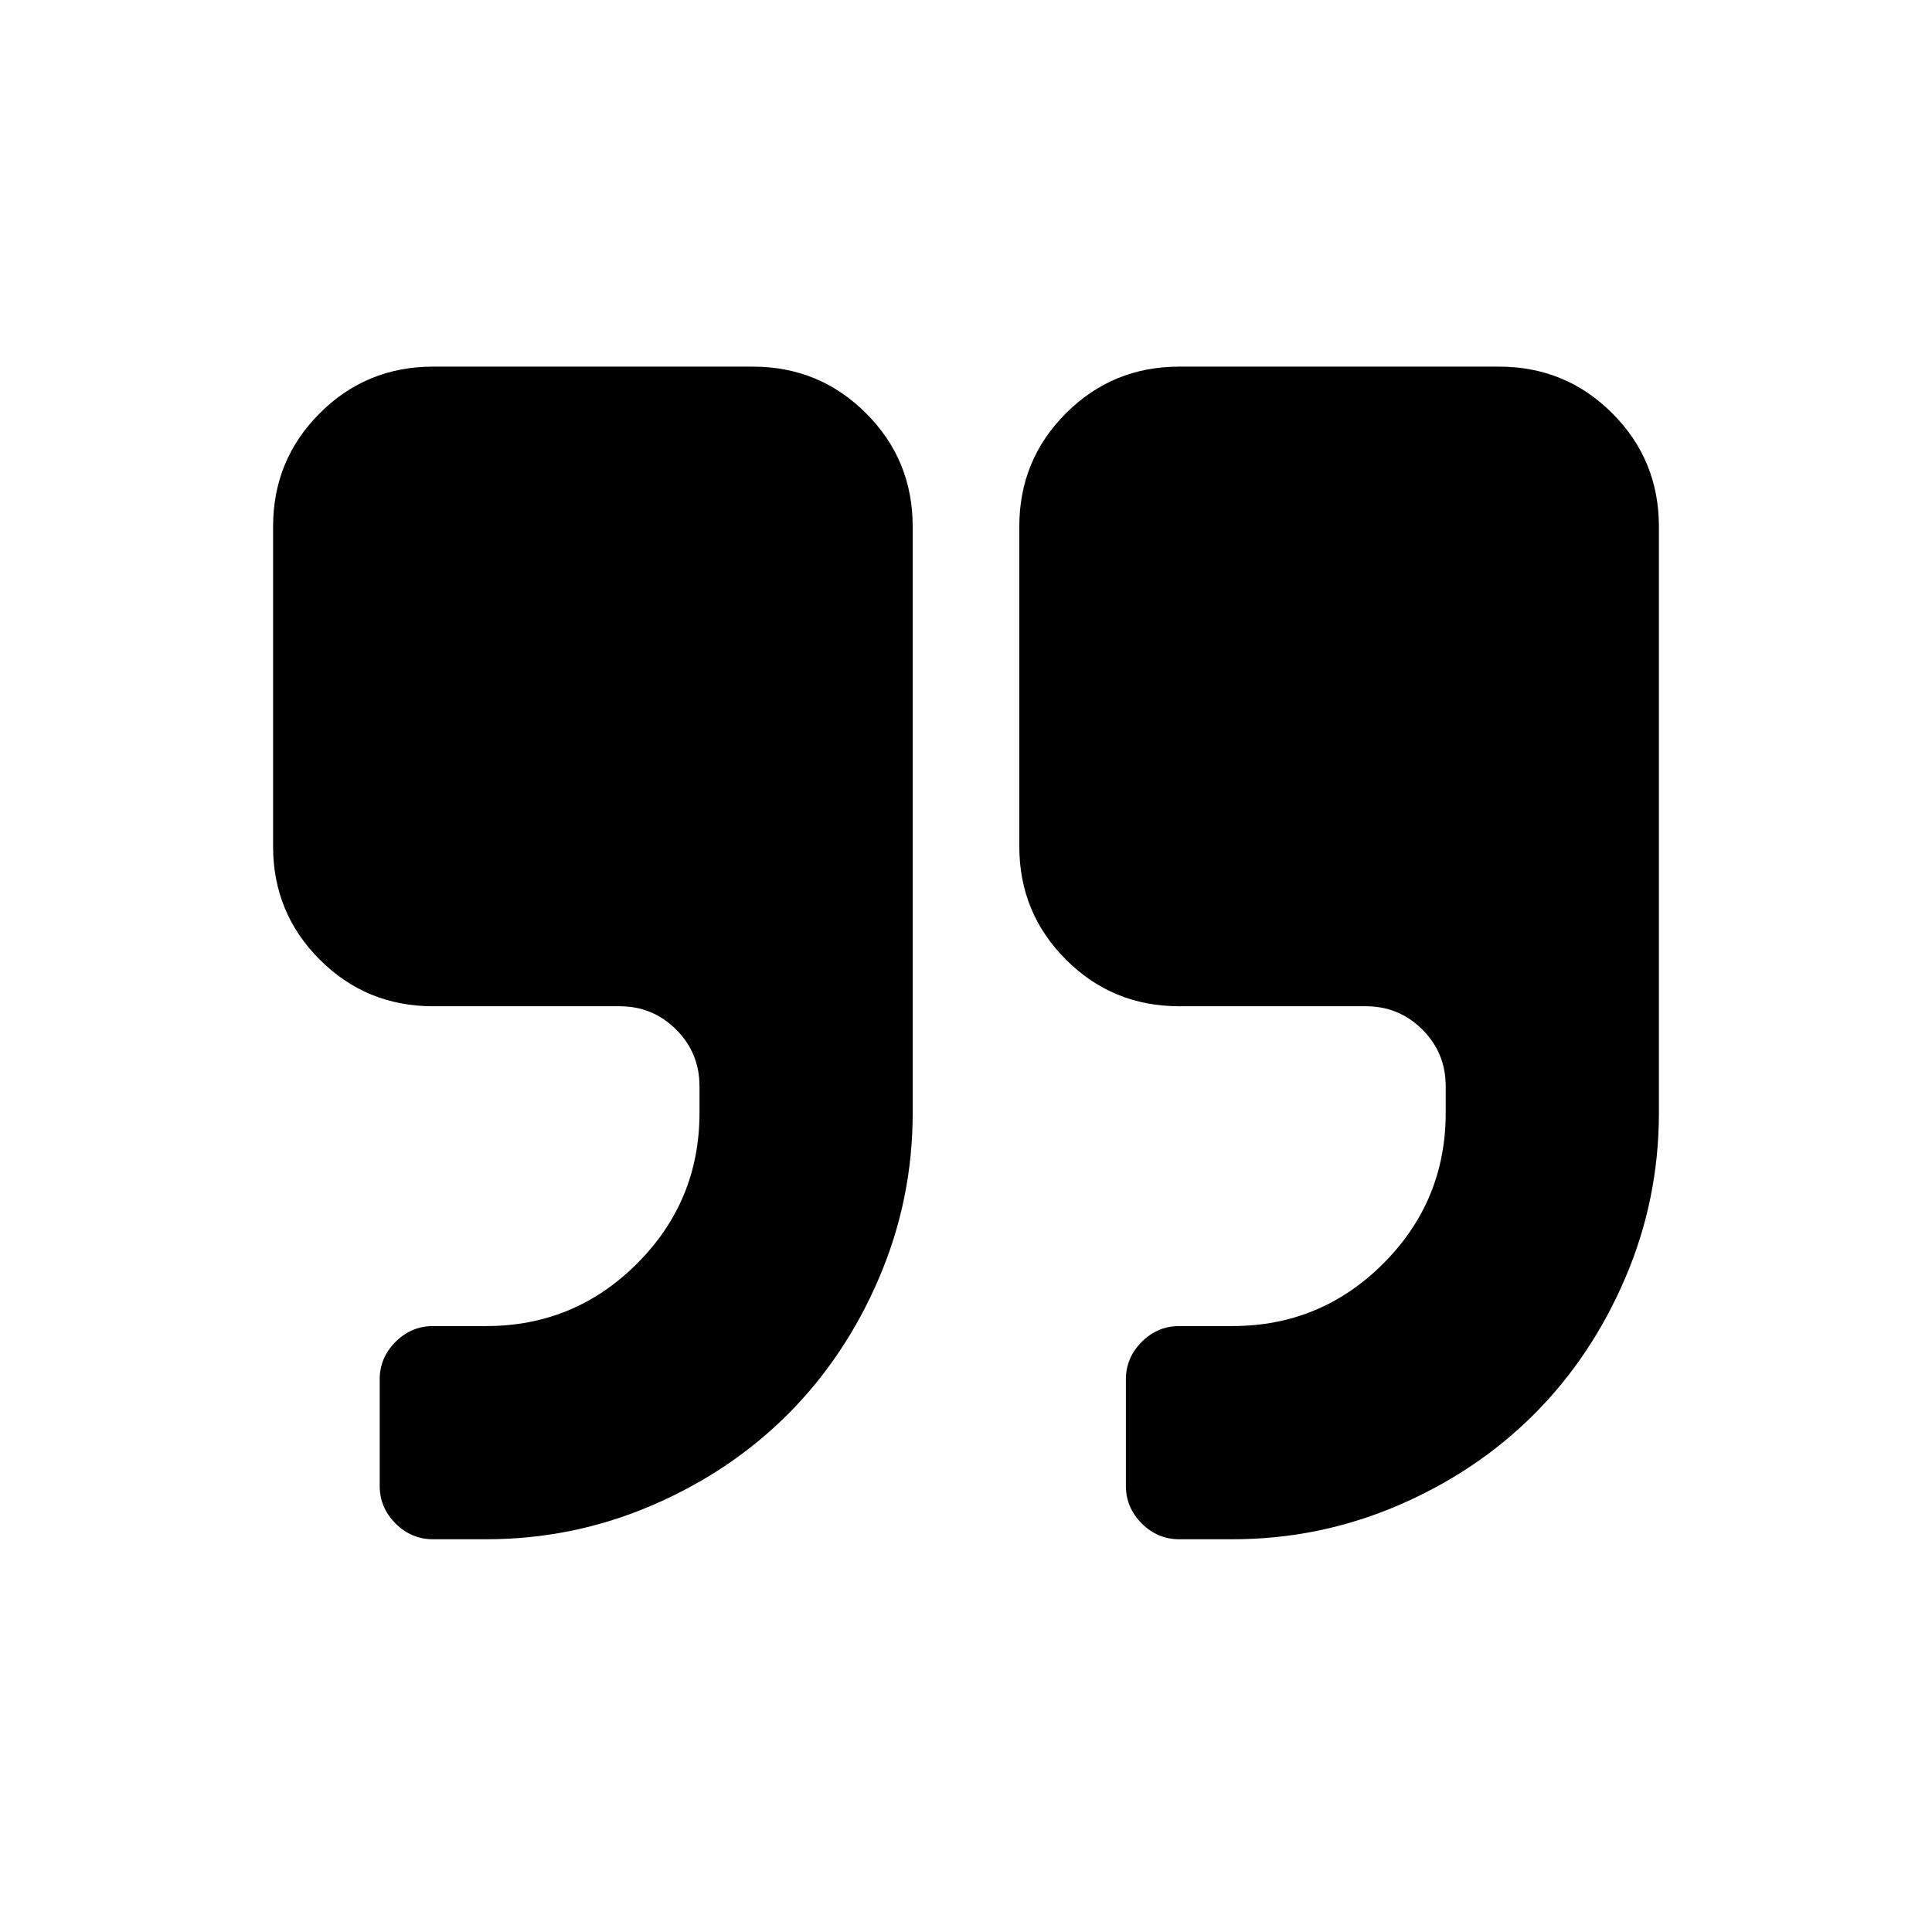
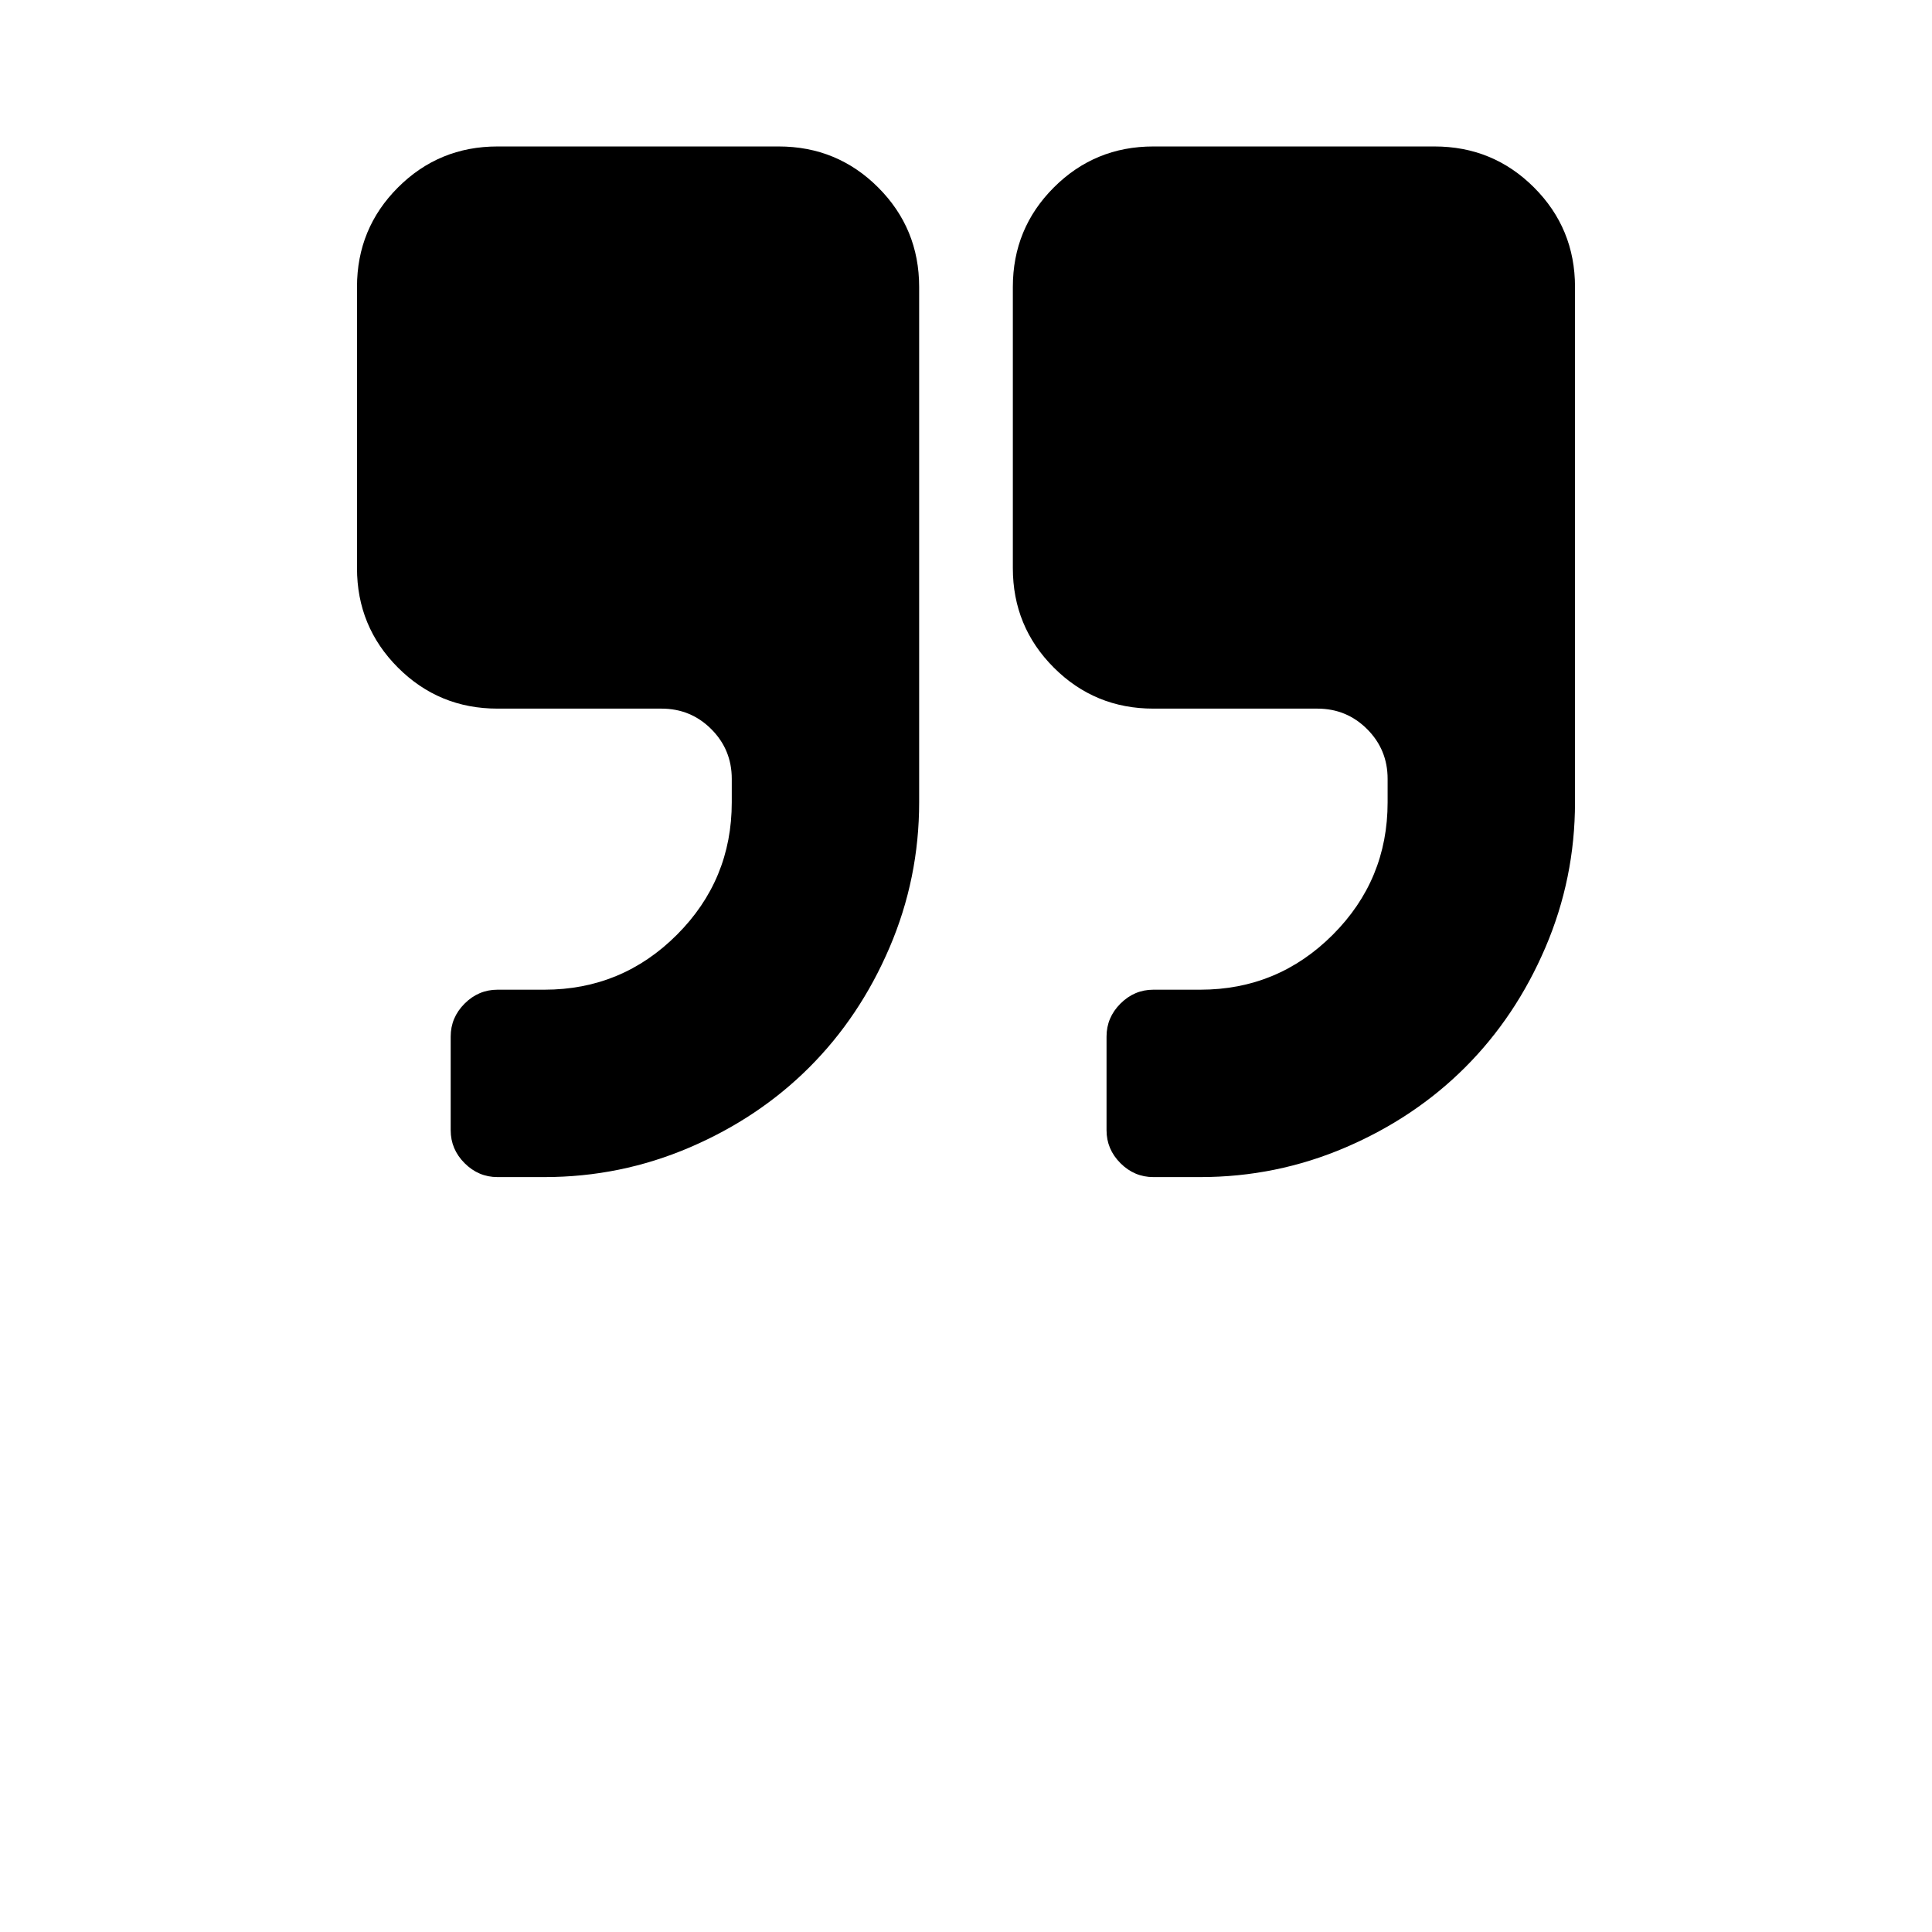
- <svg xmlns="http://www.w3.org/2000/svg" t="1572942255734" class="icon" viewBox="0 0 1024 1024" version="1.1" p-id="1021" width="200" height="200">
+ <svg xmlns="http://www.w3.org/2000/svg" t="1609827172477" class="icon" viewBox="0 0 1024 1024" version="1.1" p-id="933" width="200" height="200">
  <defs>
    <style type="text/css" />
  </defs>
-   <path d="M483.749 279.078v310.756q0 45.907-17.877 87.621T417.537 749.627t-72.171 48.335T257.745 815.839h-28.251q-11.477 0-19.864-8.387t-8.387-19.864v-56.501q0-11.477 8.387-19.864t19.864-8.387h28.251q46.79 0 79.896-33.106t33.106-79.896v-14.125q0-17.657-12.36-30.016t-30.016-12.36H229.494q-35.313 0-60.032-24.719T144.743 448.582V279.078q0-35.313 24.719-60.032t60.032-24.719h169.503q35.313 0 60.032 24.719t24.719 60.032z m395.508 1e-8v310.756q0 45.907-17.877 87.621T813.045 749.627t-72.171 48.335T653.253 815.839h-28.251q-11.477 0-19.864-8.387t-8.387-19.864v-56.501q0-11.477 8.387-19.864t19.864-8.387h28.251q46.79 0 79.896-33.106t33.106-79.896v-14.125q0-17.657-12.36-30.016t-30.016-12.36h-98.877q-35.313 0-60.032-24.719t-24.719-60.032V279.078q0-35.313 24.719-60.032t60.032-24.719h169.503q35.313 0 60.032 24.719t24.719 60.032z" p-id="1022" />
+   <path d="M487.17 152.117v273.126q0 40.348-15.712 77.011T428.976 565.685t-63.432 42.482T288.534 623.879h-24.83q-10.087 0-17.458-7.371t-7.371-17.458v-49.659q0-10.087 7.371-17.458t17.458-7.371h24.83q41.124 0 70.221-29.097t29.097-70.221v-12.415q0-15.518-10.863-26.381t-26.381-10.863H263.704q-31.037 0-52.763-21.726T189.215 301.095V152.117q0-31.037 21.726-52.763t52.763-21.726h148.978q31.037 0 52.763 21.726t21.726 52.763z m347.614 1e-8v273.126q0 40.348-15.712 77.011T776.59 565.685t-63.432 42.482T636.148 623.879h-24.83q-10.087 0-17.458-7.371t-7.371-17.458v-49.659q0-10.087 7.371-17.458t17.458-7.371h24.83q41.124 0 70.221-29.097t29.097-70.221v-12.415q0-15.518-10.863-26.381t-26.381-10.863h-86.904q-31.037 0-52.763-21.726t-21.726-52.763V152.117q0-31.037 21.726-52.763t52.763-21.726h148.978q31.037 0 52.763 21.726t21.726 52.763z" p-id="934" />
</svg>
